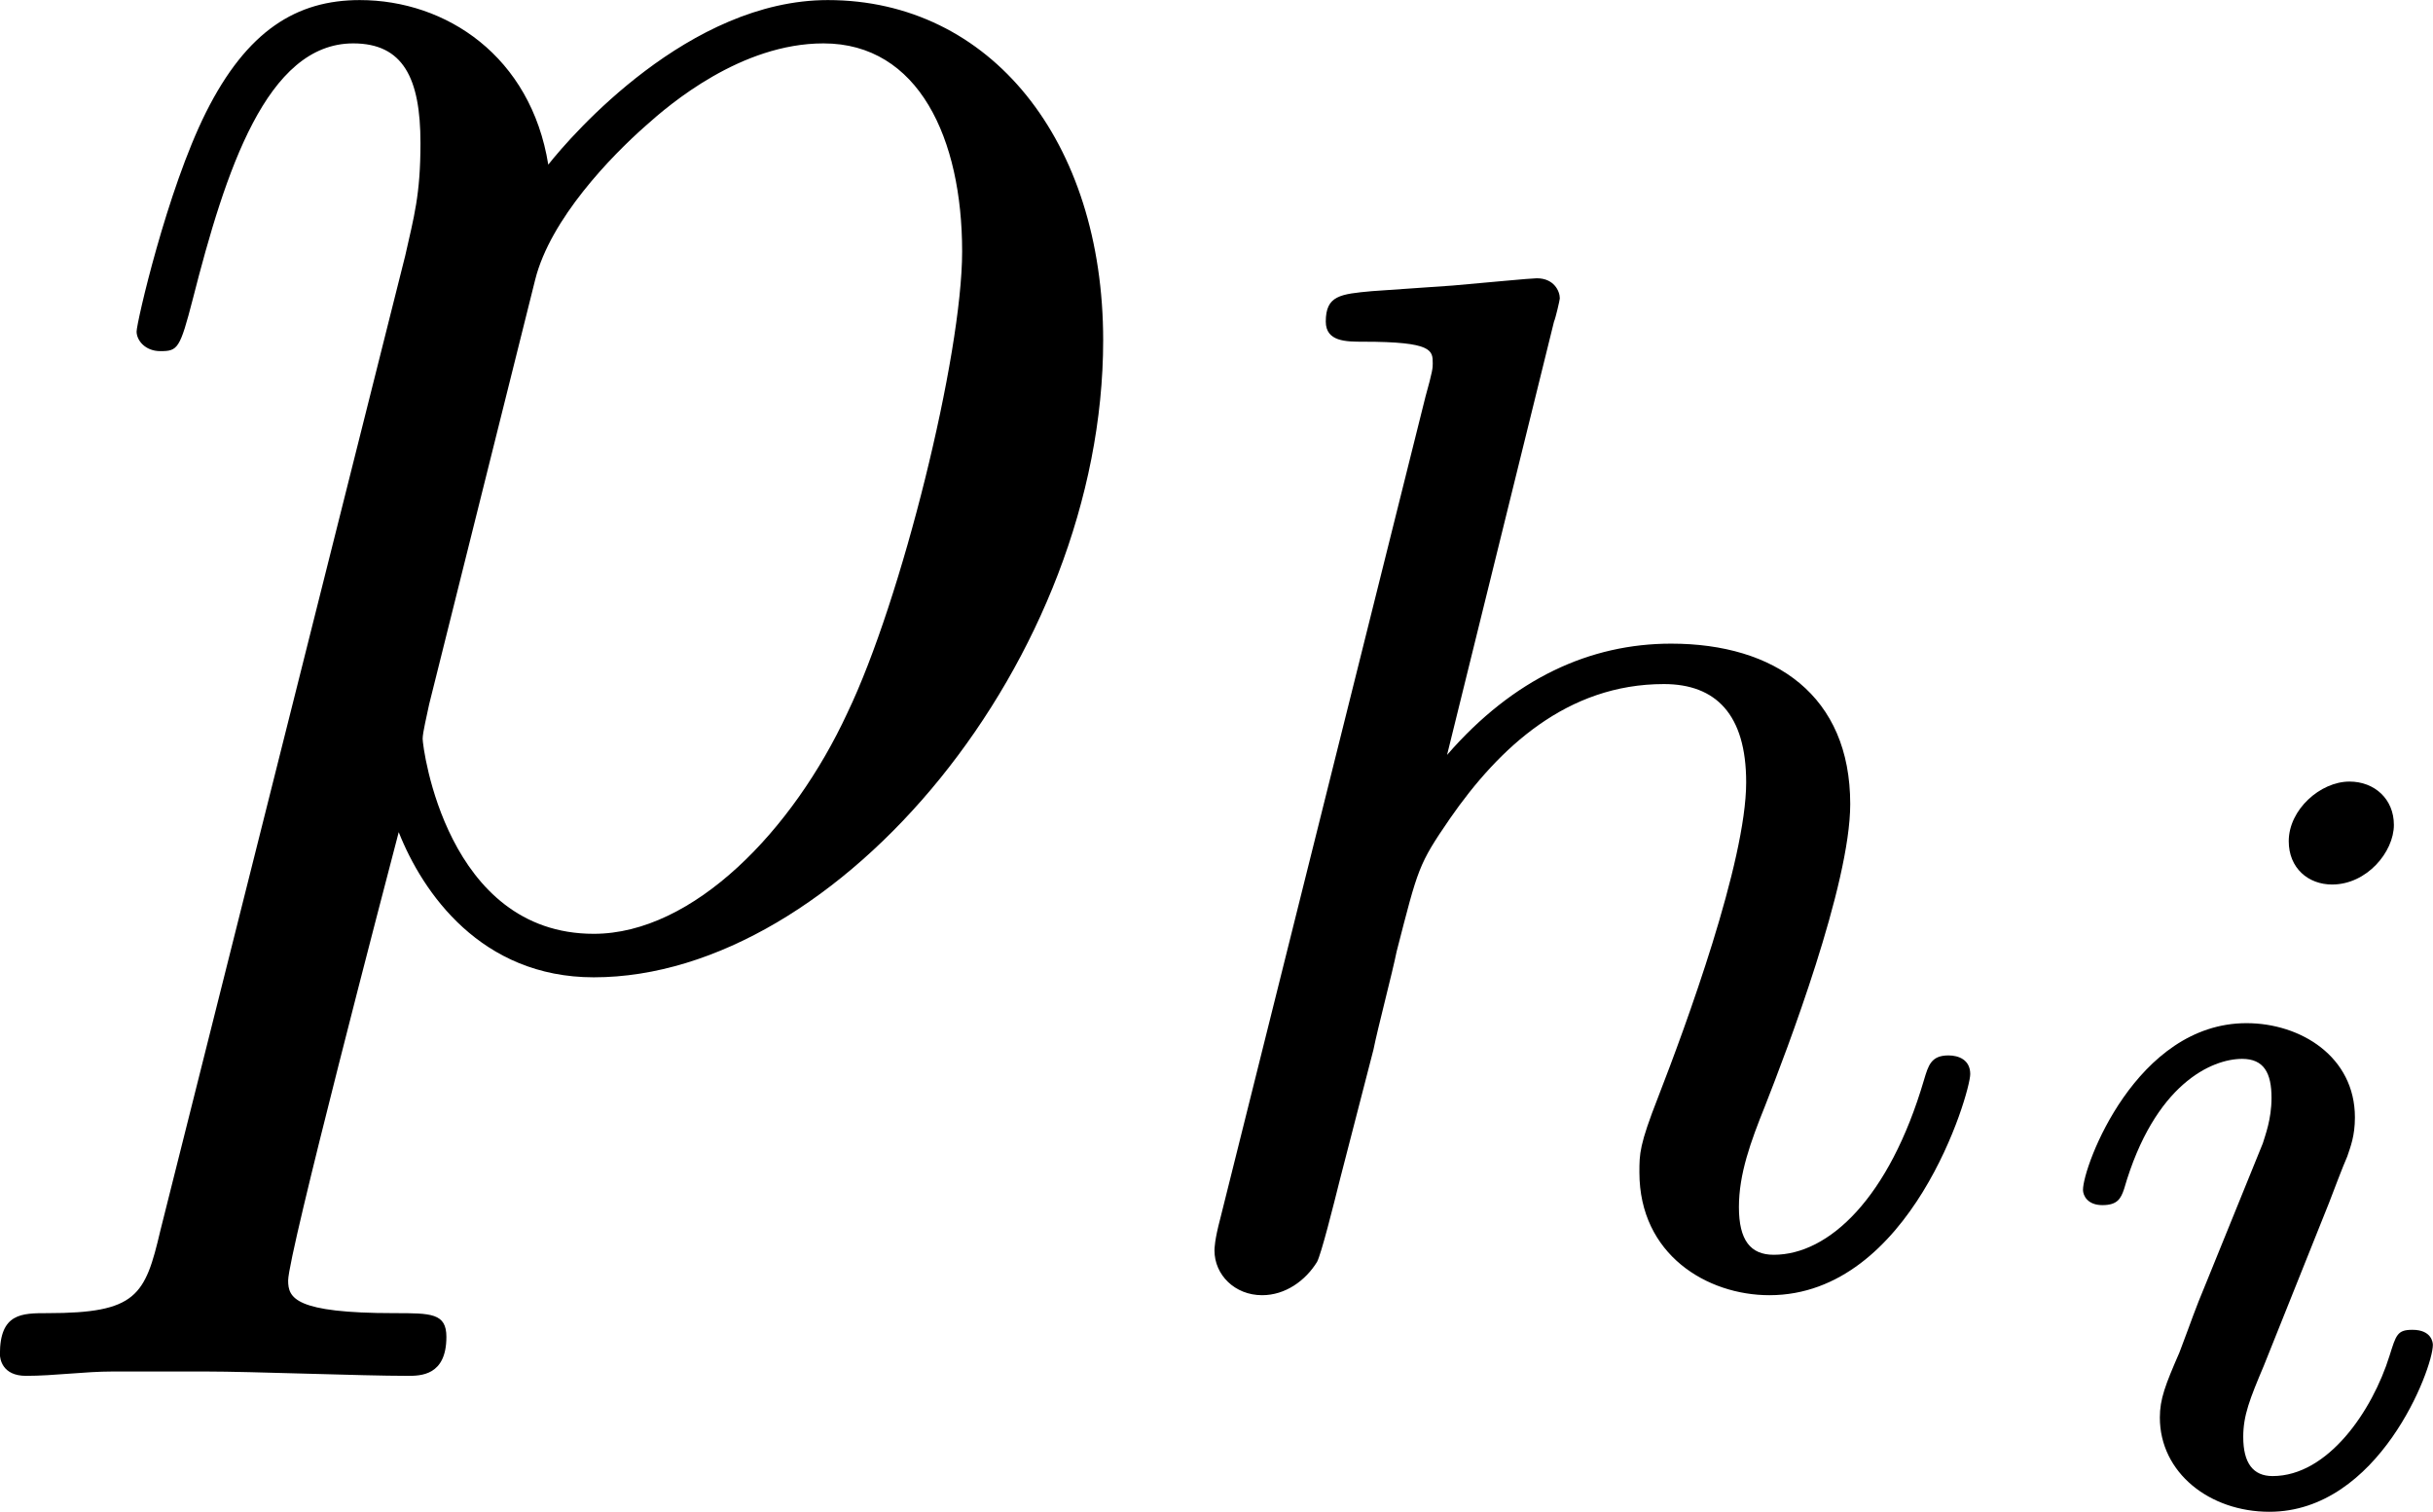
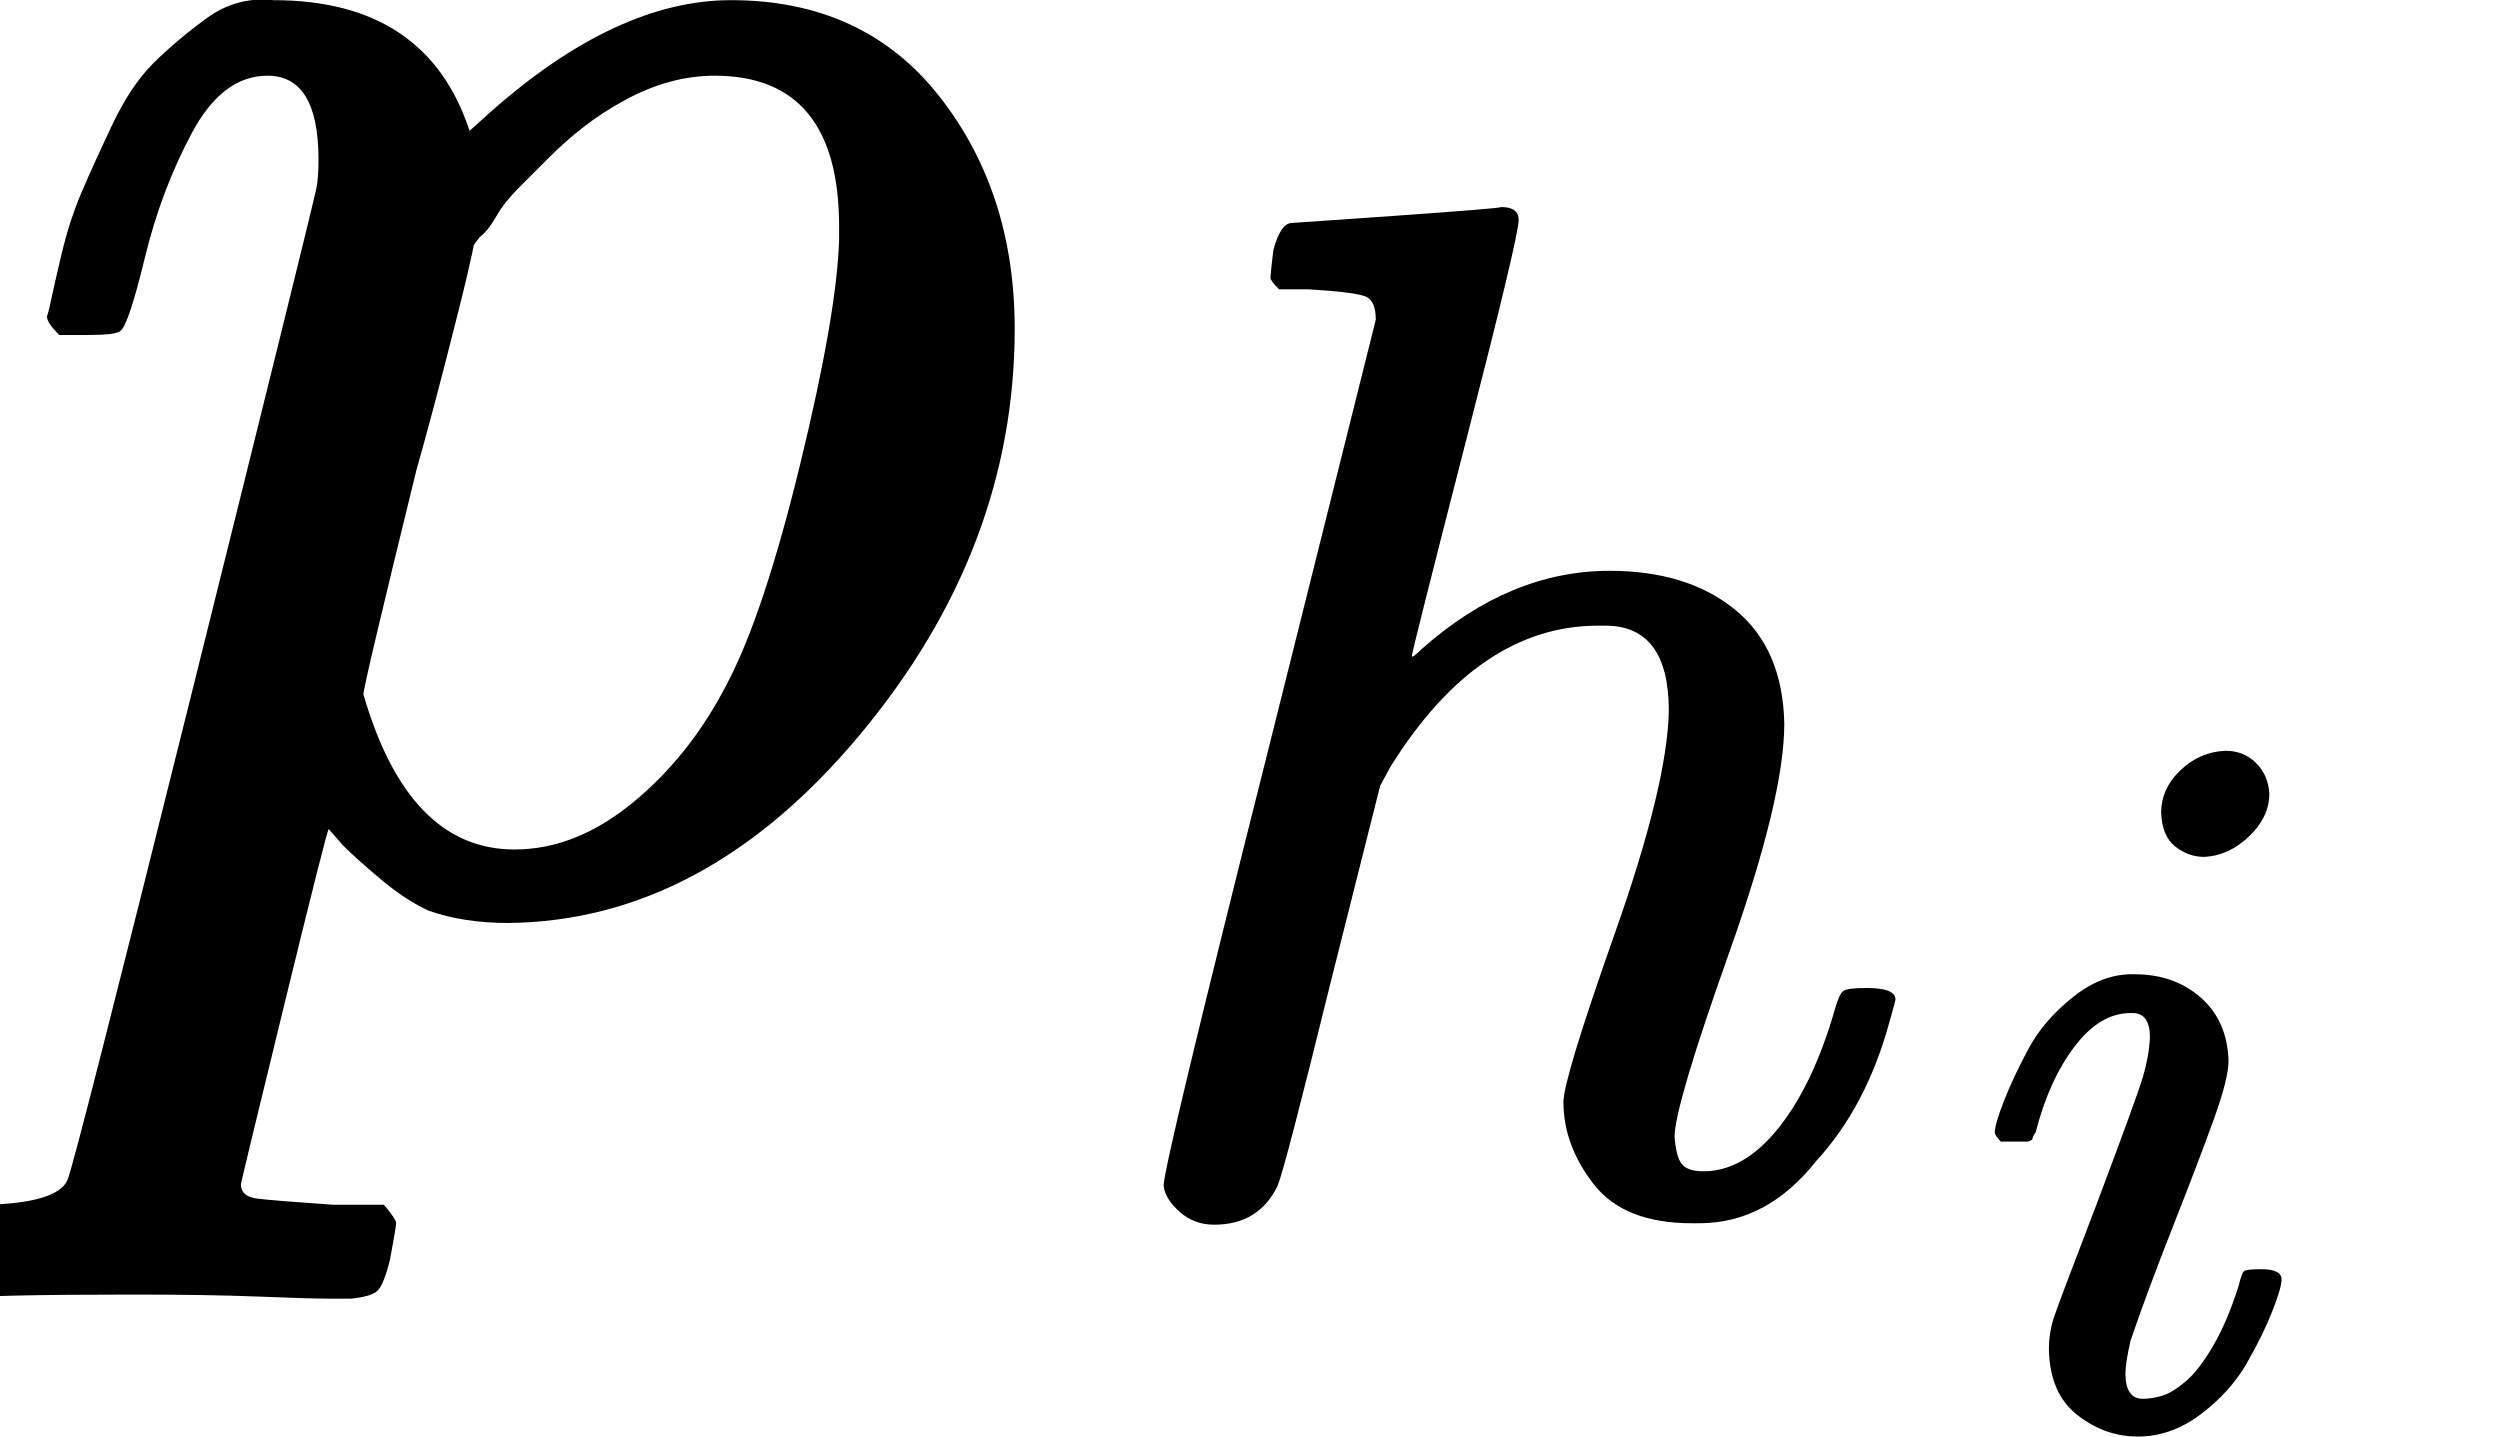
- <svg xmlns="http://www.w3.org/2000/svg" xmlns:xlink="http://www.w3.org/1999/xlink" version="1.1" width="15.166pt" height="9.425pt" viewBox="-.956 -.318 15.166 9.425">
-   <defs>
-     <path id="g0-105" d="M2.08-3.73C2.08-3.873 1.973-3.969 1.835-3.969C1.674-3.969 1.5-3.814 1.5-3.64C1.5-3.491 1.608-3.401 1.739-3.401C1.931-3.401 2.08-3.581 2.08-3.73ZM1.722-1.644C1.745-1.704 1.799-1.847 1.823-1.901C1.841-1.955 1.865-2.014 1.865-2.116C1.865-2.451 1.566-2.636 1.267-2.636C.658-2.636 .365-1.847 .365-1.716C.365-1.686 .389-1.632 .472-1.632S.574-1.668 .592-1.722C.759-2.301 1.076-2.439 1.243-2.439C1.363-2.439 1.405-2.361 1.405-2.224C1.405-2.104 1.369-2.014 1.357-1.973L1.046-1.207C.974-1.034 .974-1.022 .897-.819C.819-.64 .789-.562 .789-.46C.789-.155 1.064 .06 1.393 .06C1.997 .06 2.295-.729 2.295-.861C2.295-.873 2.289-.944 2.182-.944C2.098-.944 2.092-.915 2.056-.801C1.961-.496 1.716-.137 1.411-.137C1.303-.137 1.249-.209 1.249-.353C1.249-.472 1.285-.562 1.363-.747L1.722-1.644Z" />
-     <path id="g2-112" d="M.514 1.518C.43 1.877 .383 1.973-.108 1.973C-.251 1.973-.371 1.973-.371 2.2C-.371 2.224-.359 2.319-.227 2.319C-.072 2.319 .096 2.295 .251 2.295H.765C1.016 2.295 1.626 2.319 1.877 2.319C1.949 2.319 2.092 2.319 2.092 2.104C2.092 1.973 2.008 1.973 1.805 1.973C1.255 1.973 1.219 1.889 1.219 1.793C1.219 1.65 1.757-.406 1.829-.681C1.961-.347 2.283 .12 2.905 .12C4.256 .12 5.715-1.638 5.715-3.395C5.715-4.495 5.093-5.272 4.196-5.272C3.431-5.272 2.786-4.531 2.654-4.364C2.558-4.961 2.092-5.272 1.614-5.272C1.267-5.272 .992-5.105 .765-4.651C.55-4.22 .383-3.491 .383-3.443S.43-3.335 .514-3.335C.61-3.335 .622-3.347 .693-3.622C.873-4.328 1.1-5.033 1.578-5.033C1.853-5.033 1.949-4.842 1.949-4.483C1.949-4.196 1.913-4.077 1.865-3.862L.514 1.518ZM2.582-3.73C2.666-4.065 3.001-4.411 3.192-4.579C3.324-4.698 3.718-5.033 4.172-5.033C4.698-5.033 4.937-4.507 4.937-3.885C4.937-3.312 4.603-1.961 4.304-1.339C4.005-.693 3.455-.12 2.905-.12C2.092-.12 1.961-1.148 1.961-1.196C1.961-1.231 1.985-1.327 1.997-1.387L2.582-3.73Z" />
-     <path id="g1-104" d="M2.327-5.292C2.335-5.308 2.359-5.412 2.359-5.42C2.359-5.46 2.327-5.531 2.232-5.531C2.2-5.531 1.953-5.507 1.769-5.491L1.323-5.46C1.148-5.444 1.068-5.436 1.068-5.292C1.068-5.181 1.18-5.181 1.275-5.181C1.658-5.181 1.658-5.133 1.658-5.061C1.658-5.037 1.658-5.021 1.618-4.878L.486-.343C.454-.223 .454-.175 .454-.167C.454-.032 .566 .08 .717 .08C.845 .08 .956 0 1.02-.104C1.044-.151 1.108-.406 1.148-.566L1.331-1.275C1.355-1.395 1.435-1.698 1.459-1.817C1.578-2.279 1.578-2.295 1.753-2.55C2.024-2.941 2.399-3.292 2.933-3.292C3.22-3.292 3.387-3.124 3.387-2.75C3.387-2.311 3.053-1.403 2.901-1.012C2.798-.749 2.798-.701 2.798-.598C2.798-.143 3.172 .08 3.515 .08C4.296 .08 4.623-1.036 4.623-1.14C4.623-1.219 4.559-1.243 4.503-1.243C4.407-1.243 4.392-1.188 4.368-1.108C4.176-.454 3.842-.143 3.539-.143C3.411-.143 3.347-.223 3.347-.406S3.411-.765 3.491-.964C3.61-1.267 3.961-2.184 3.961-2.63C3.961-3.228 3.547-3.515 2.973-3.515C2.527-3.515 2.104-3.324 1.737-2.901L2.327-5.292Z" />
-   </defs>
-   <g id="page1" transform="matrix(1.13 0 0 1.13 -255.8247 -84.98504)">
-     <use x="225.918" y="80.199" xlink:href="#g2-112" />
-     <use x="231.793" y="81.993" xlink:href="#g1-104" />
-     <use x="236.673" y="83.208" xlink:href="#g0-105" />
+ <svg xmlns="http://www.w3.org/2000/svg" style="vertical-align: -0.592ex;" width="2.77ex" height="1.592ex" role="img" focusable="false" viewBox="0 -442 1224.5 703.6">
+   <g stroke="currentColor" fill="currentColor" stroke-width="0" transform="scale(1,-1)">
+     <g data-mml-node="math">
+       <g data-mml-node="msub">
+         <g data-mml-node="mi">
+           <path data-c="1D45D" d="M23 287Q24 290 25 295T30 317T40 348T55 381T75 411T101 433T134 442Q209 442 230 378L240 387Q302 442 358 442Q423 442 460 395T497 281Q497 173 421 82T249 -10Q227 -10 210 -4Q199 1 187 11T168 28L161 36Q160 35 139 -51T118 -138Q118 -144 126 -145T163 -148H188Q194 -155 194 -157T191 -175Q188 -187 185 -190T172 -194Q170 -194 161 -194T127 -193T65 -192Q-5 -192 -24 -194H-32Q-39 -187 -39 -183Q-37 -156 -26 -148H-6Q28 -147 33 -136Q36 -130 94 103T155 350Q156 355 156 364Q156 405 131 405Q109 405 94 377T71 316T59 280Q57 278 43 278H29Q23 284 23 287ZM178 102Q200 26 252 26Q282 26 310 49T356 107Q374 141 392 215T411 325V331Q411 405 350 405Q339 405 328 402T306 393T286 380T269 365T254 350T243 336T235 326L232 322Q232 321 229 308T218 264T204 212Q178 106 178 102Z" />
+         </g>
+         <g data-mml-node="TeXAtom" transform="translate(536,-150) scale(0.707)" data-mjx-texclass="ORD">
+           <g data-mml-node="msub">
+             <g data-mml-node="mi">
+               <path data-c="210E" d="M137 683Q138 683 209 688T282 694Q294 694 294 685Q294 674 258 534Q220 386 220 383Q220 381 227 388Q288 442 357 442Q411 442 444 415T478 336Q478 285 440 178T402 50Q403 36 407 31T422 26Q450 26 474 56T513 138Q516 149 519 151T535 153Q555 153 555 145Q555 144 551 130Q535 71 500 33Q466 -10 419 -10H414Q367 -10 346 17T325 74Q325 90 361 192T398 345Q398 404 354 404H349Q266 404 205 306L198 293L164 158Q132 28 127 16Q114 -11 83 -11Q69 -11 59 -2T48 16Q48 30 121 320L195 616Q195 629 188 632T149 637H128Q122 643 122 645T124 664Q129 683 137 683Z" />
+             </g>
+             <g data-mml-node="mi" transform="translate(609,-150) scale(0.707)">
+               <path data-c="1D456" d="M184 600Q184 624 203 642T247 661Q265 661 277 649T290 619Q290 596 270 577T226 557Q211 557 198 567T184 600ZM21 287Q21 295 30 318T54 369T98 420T158 442Q197 442 223 419T250 357Q250 340 236 301T196 196T154 83Q149 61 149 51Q149 26 166 26Q175 26 185 29T208 43T235 78T260 137Q263 149 265 151T282 153Q302 153 302 143Q302 135 293 112T268 61T223 11T161 -11Q129 -11 102 10T74 74Q74 91 79 106T122 220Q160 321 166 341T173 380Q173 404 156 404H154Q124 404 99 371T61 287Q60 286 59 284T58 281T56 279T53 278T49 278T41 278H27Q21 284 21 287Z" />
+             </g>
+           </g>
+         </g>
+       </g>
+     </g>
  </g>
</svg>
